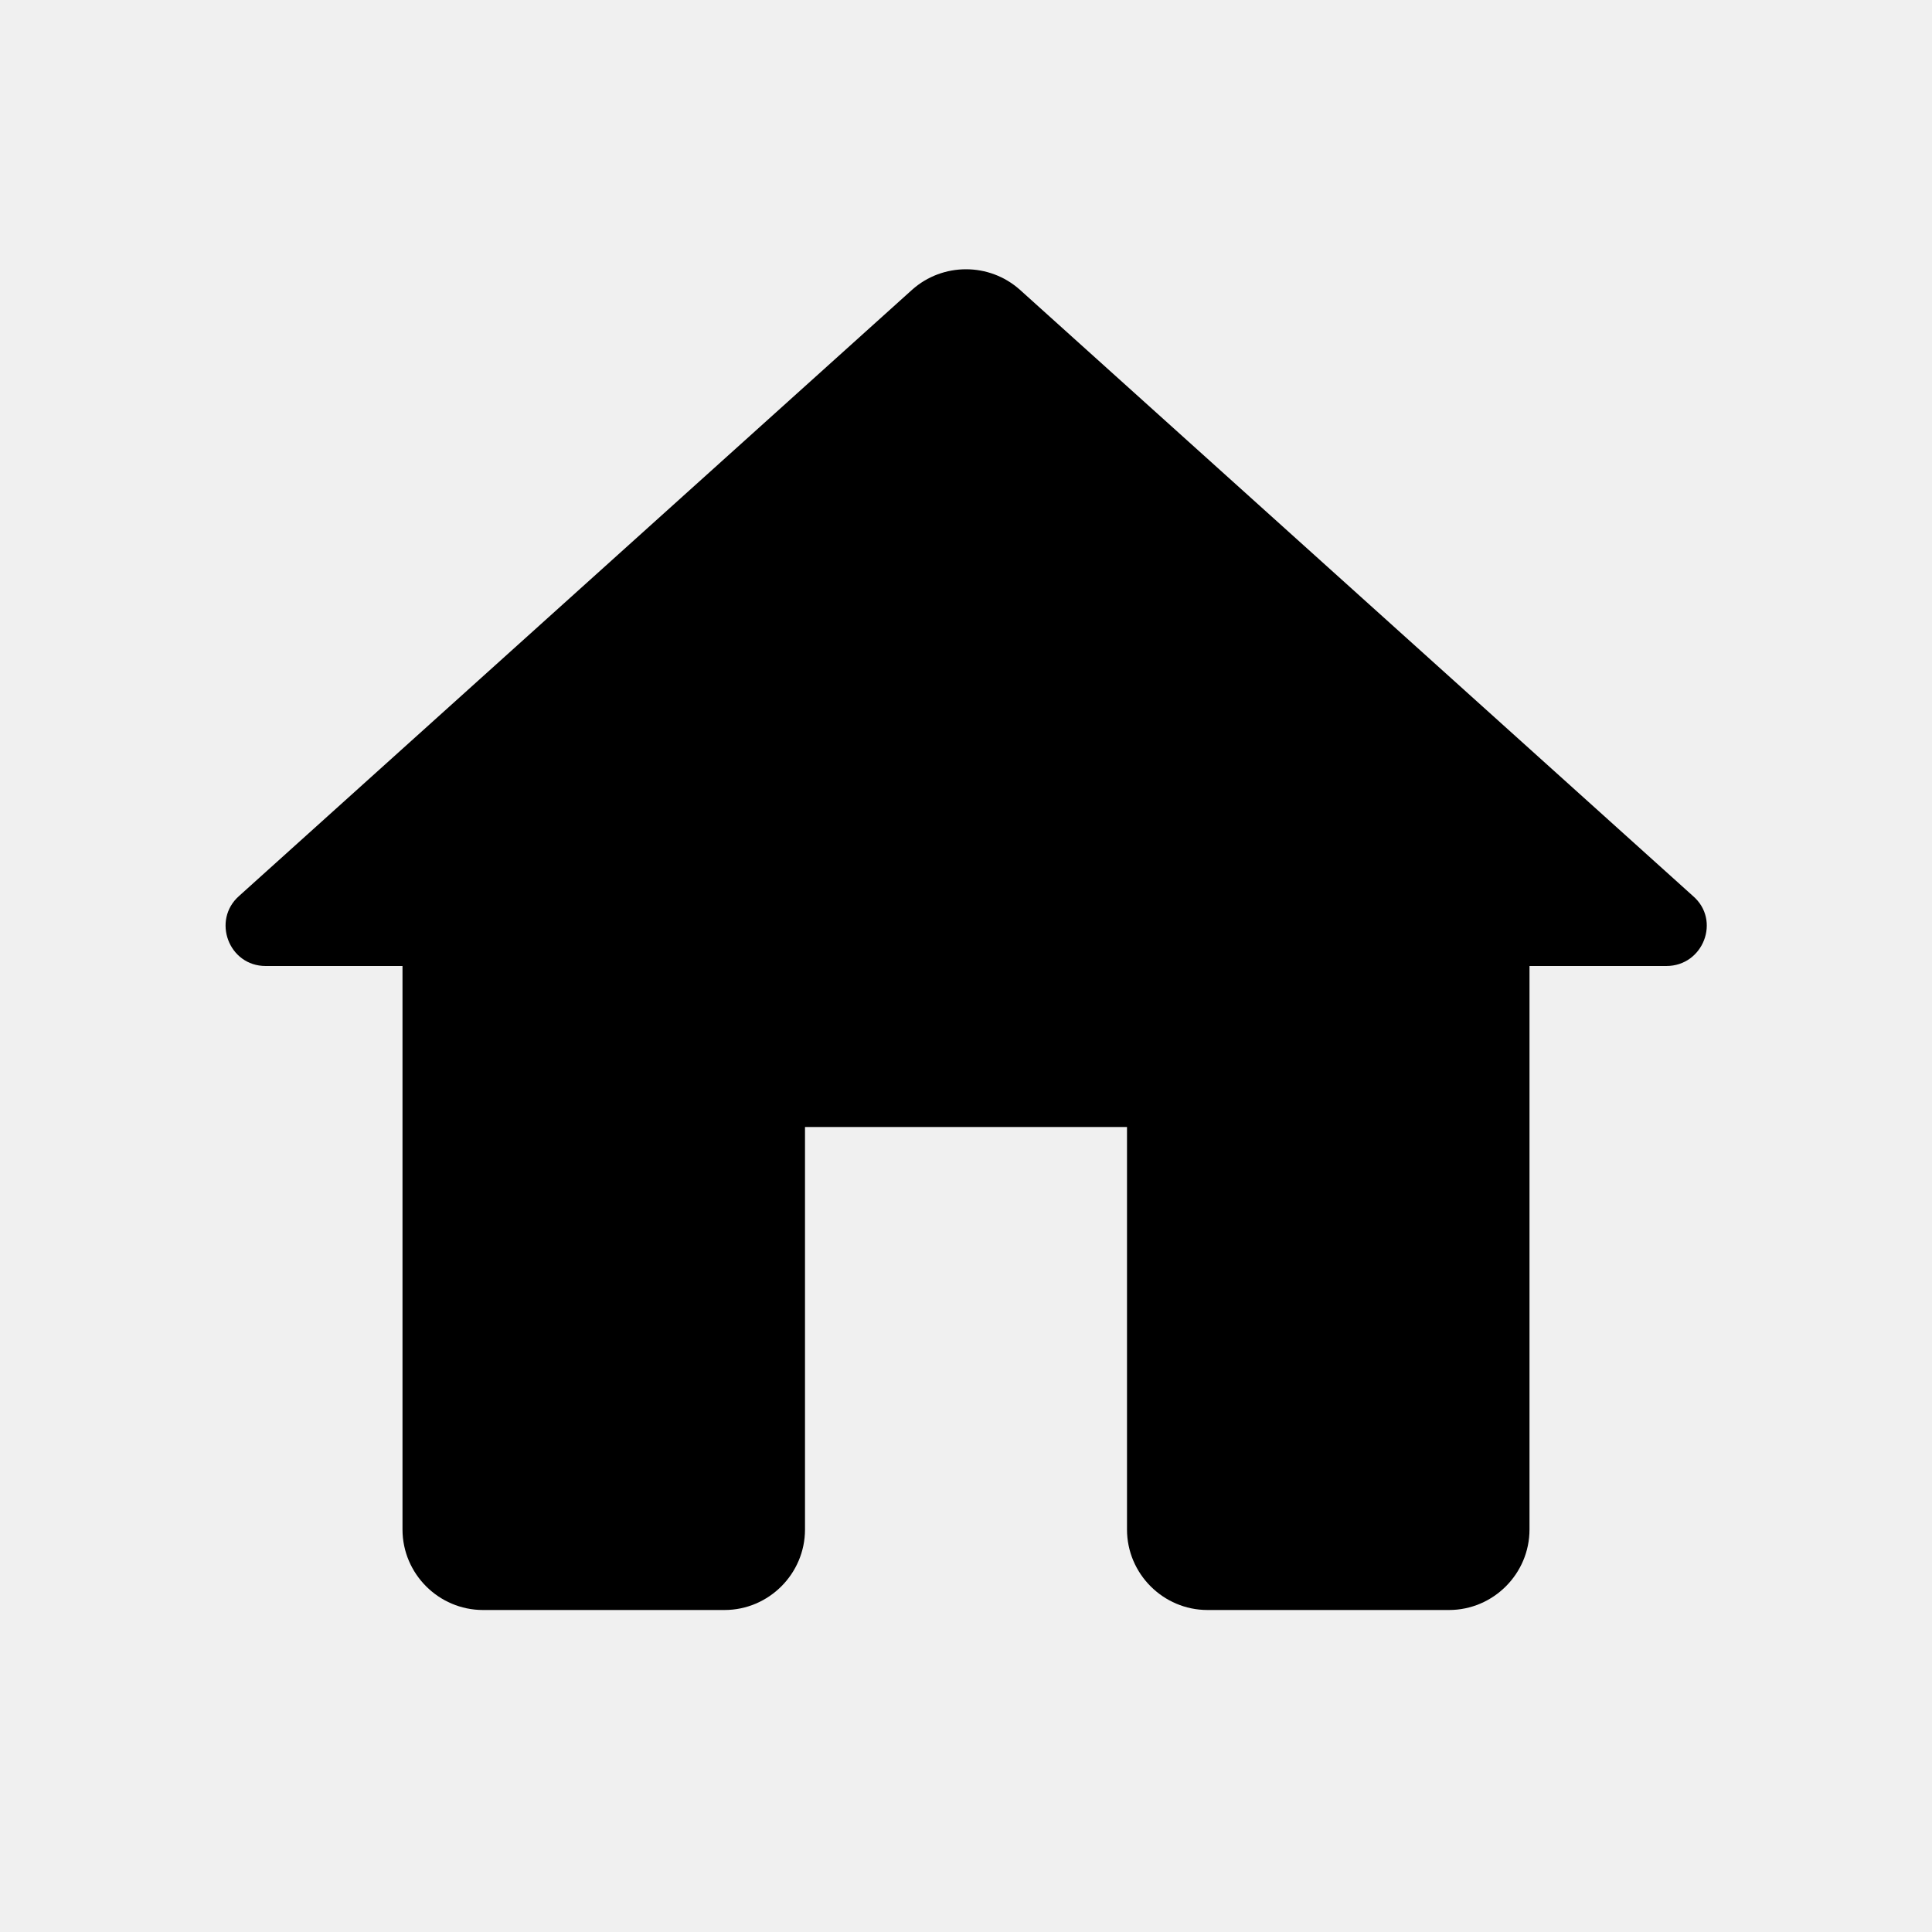
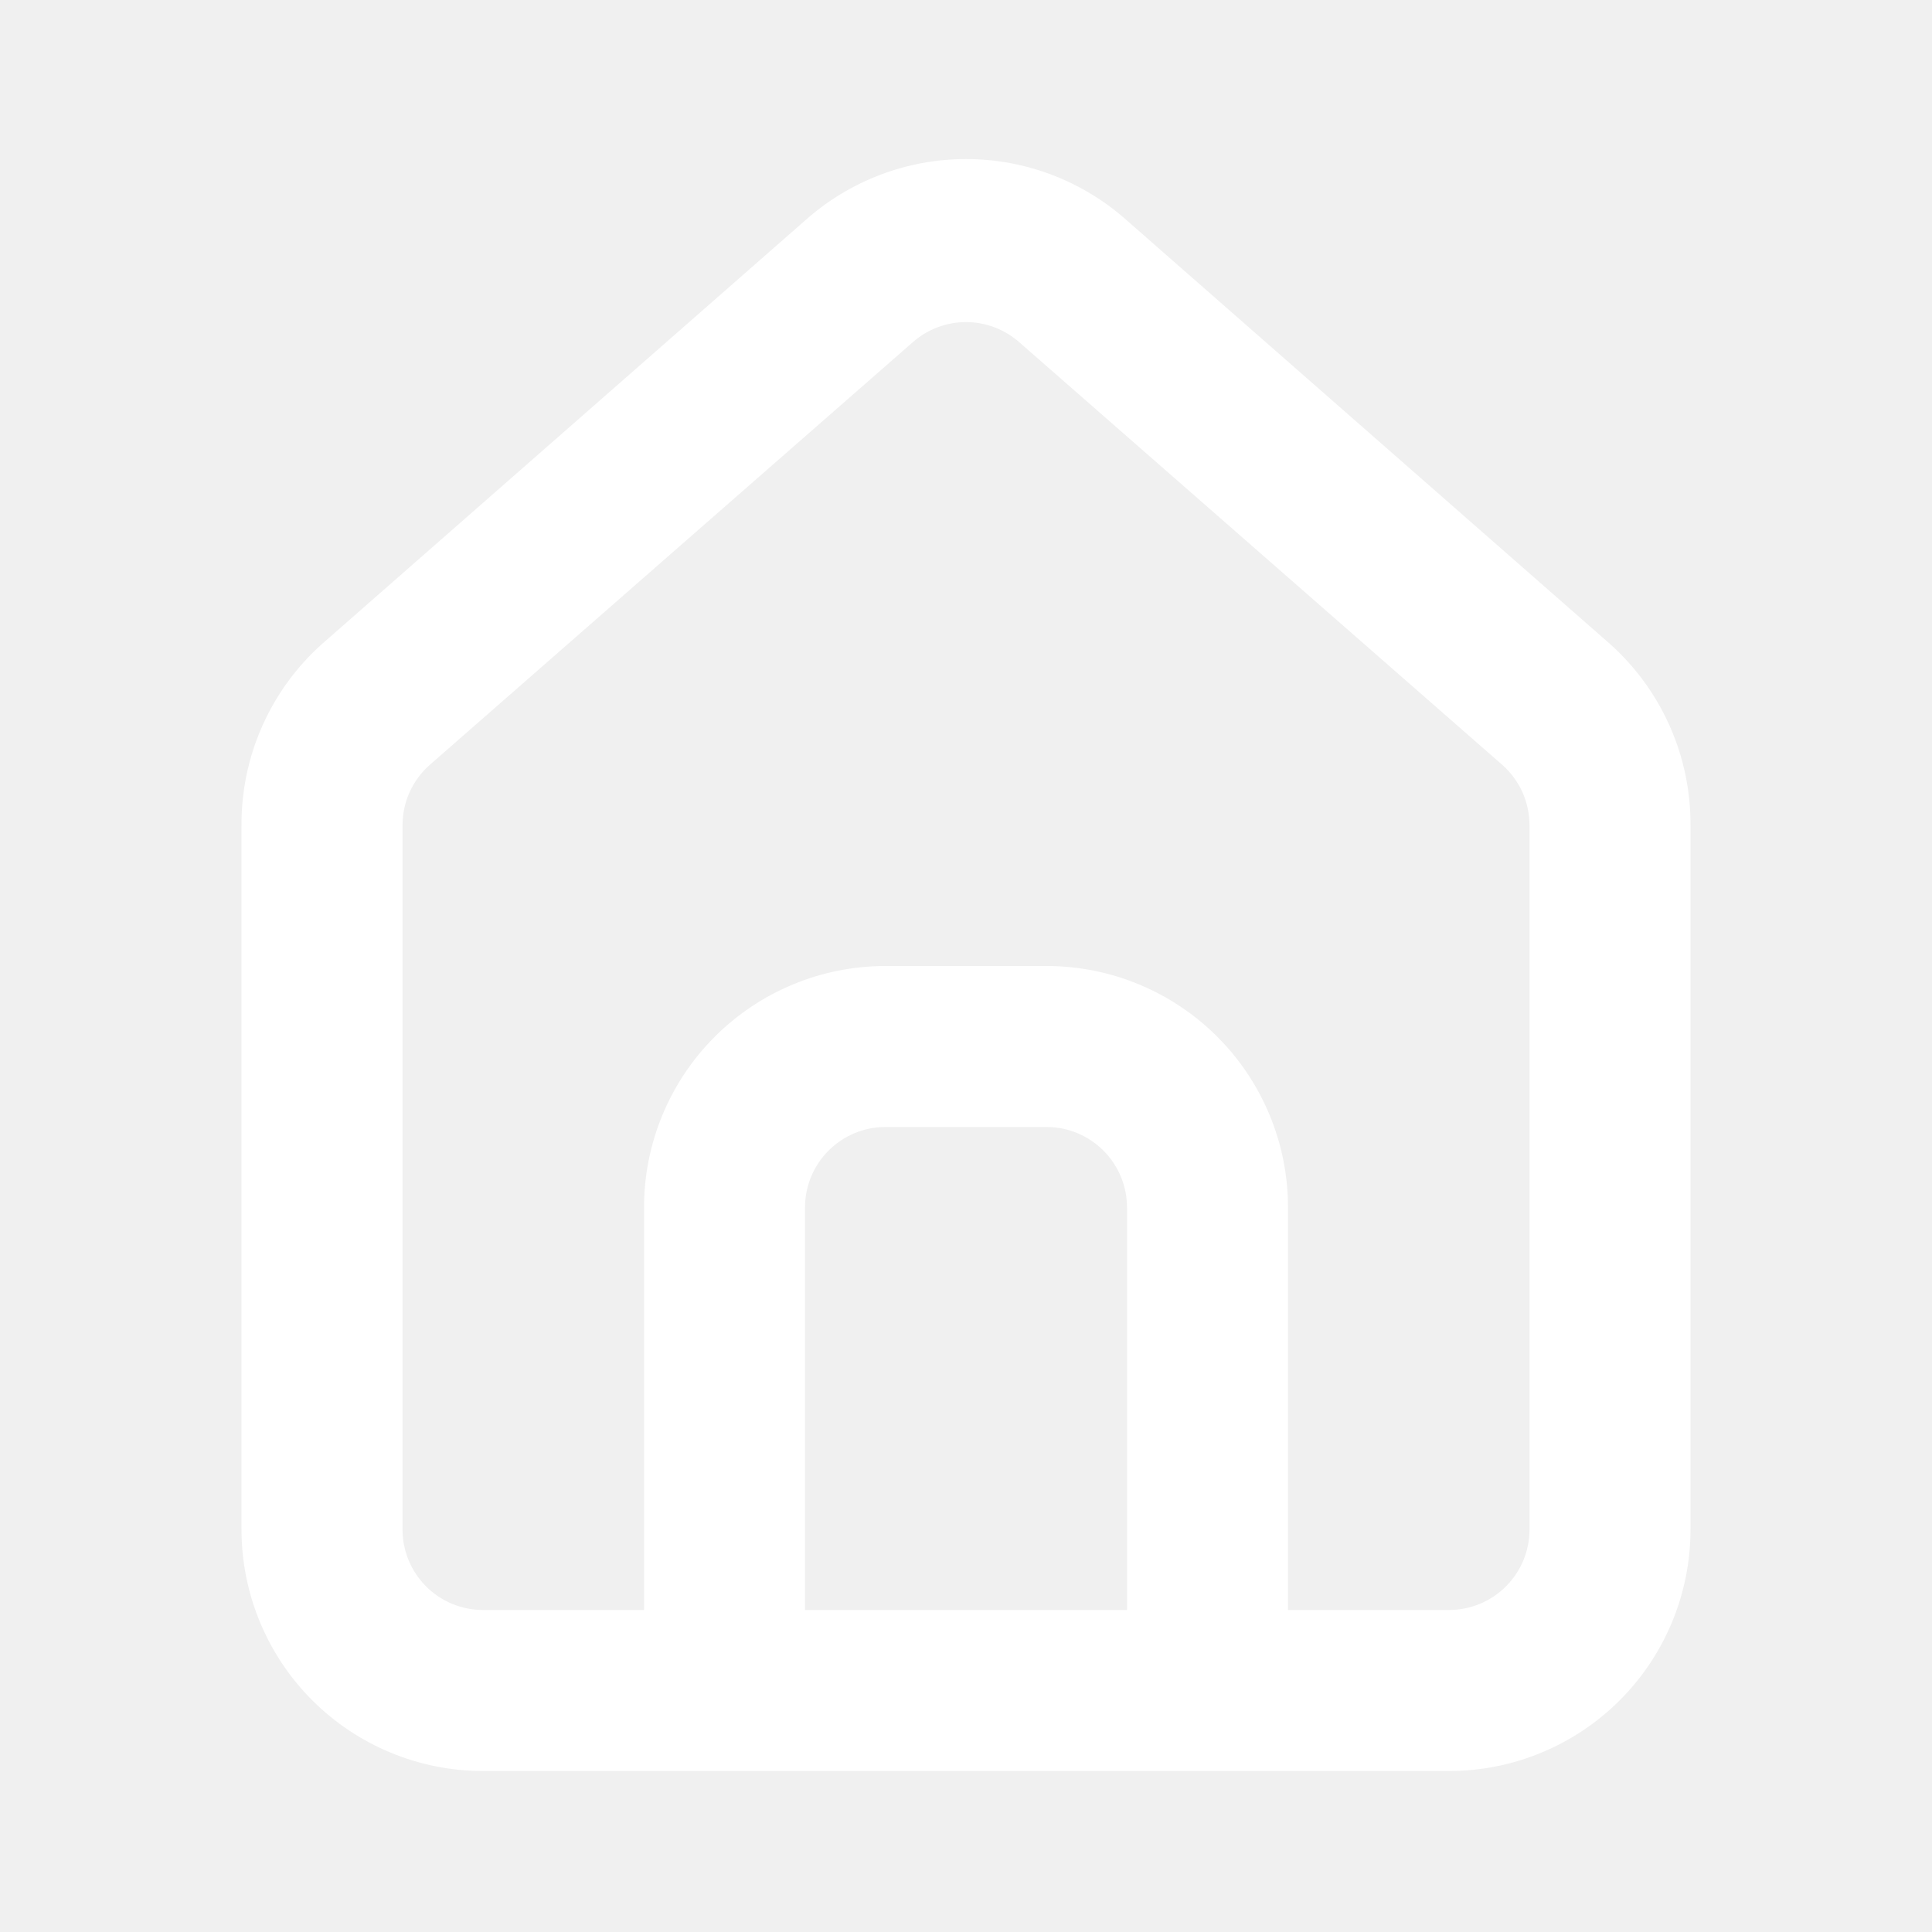
- <svg xmlns="http://www.w3.org/2000/svg" viewBox="0 0 24 24" width="24px" height="24px" color="text">
-   <path d="M10 19V14H14V19C14 19.55 14.45 20 15 20H18C18.55 20 19 19.55 19 19V12H20.7C21.16 12 21.38 11.43 21.03 11.13L12.67 3.6C12.29 3.26 11.71 3.26 11.33 3.6L2.97 11.13C2.63 11.43 2.84 12 3.3 12H5V19C5 19.55 5.45 20 6 20H9C9.55 20 10 19.55 10 19Z" />
+ <svg xmlns="http://www.w3.org/2000/svg" width="49" height="49" viewBox="0 0 49 49" fill="none">
+   <path d="M40.834 16.333L28.584 5.594C27.461 4.59 26.007 4.034 24.5 4.034C22.994 4.034 21.54 4.59 20.417 5.594L8.167 16.333C7.518 16.913 7.001 17.625 6.649 18.42C6.297 19.216 6.118 20.078 6.125 20.948V38.792C6.125 40.416 6.771 41.974 7.919 43.123C9.068 44.271 10.626 44.917 12.25 44.917H36.75C38.375 44.917 39.933 44.271 41.081 43.123C42.23 41.974 42.875 40.416 42.875 38.792V20.927C42.879 20.061 42.699 19.203 42.347 18.411C41.995 17.619 41.479 16.911 40.834 16.333ZM28.584 40.833H20.417V30.625C20.417 30.084 20.632 29.564 21.015 29.181C21.398 28.798 21.917 28.583 22.459 28.583H26.542C27.083 28.583 27.603 28.798 27.985 29.181C28.368 29.564 28.584 30.084 28.584 30.625V40.833ZM38.792 38.792C38.792 39.333 38.577 39.852 38.194 40.235C37.811 40.618 37.292 40.833 36.75 40.833H32.667V30.625C32.667 29.001 32.022 27.443 30.873 26.294C29.724 25.145 28.166 24.5 26.542 24.5H22.459C20.834 24.5 19.276 25.145 18.128 26.294C16.979 27.443 16.334 29.001 16.334 30.625V40.833H12.25C11.709 40.833 11.189 40.618 10.806 40.235C10.424 39.852 10.209 39.333 10.209 38.792V20.927C10.209 20.637 10.271 20.351 10.391 20.087C10.51 19.823 10.685 19.587 10.903 19.396L23.153 8.677C23.525 8.35 24.004 8.169 24.5 8.169C24.996 8.169 25.475 8.35 25.848 8.677L38.098 19.396C38.316 19.587 38.49 19.823 38.61 20.087C38.729 20.351 38.791 20.637 38.792 20.927V38.792Z" fill="white" />
</svg>
